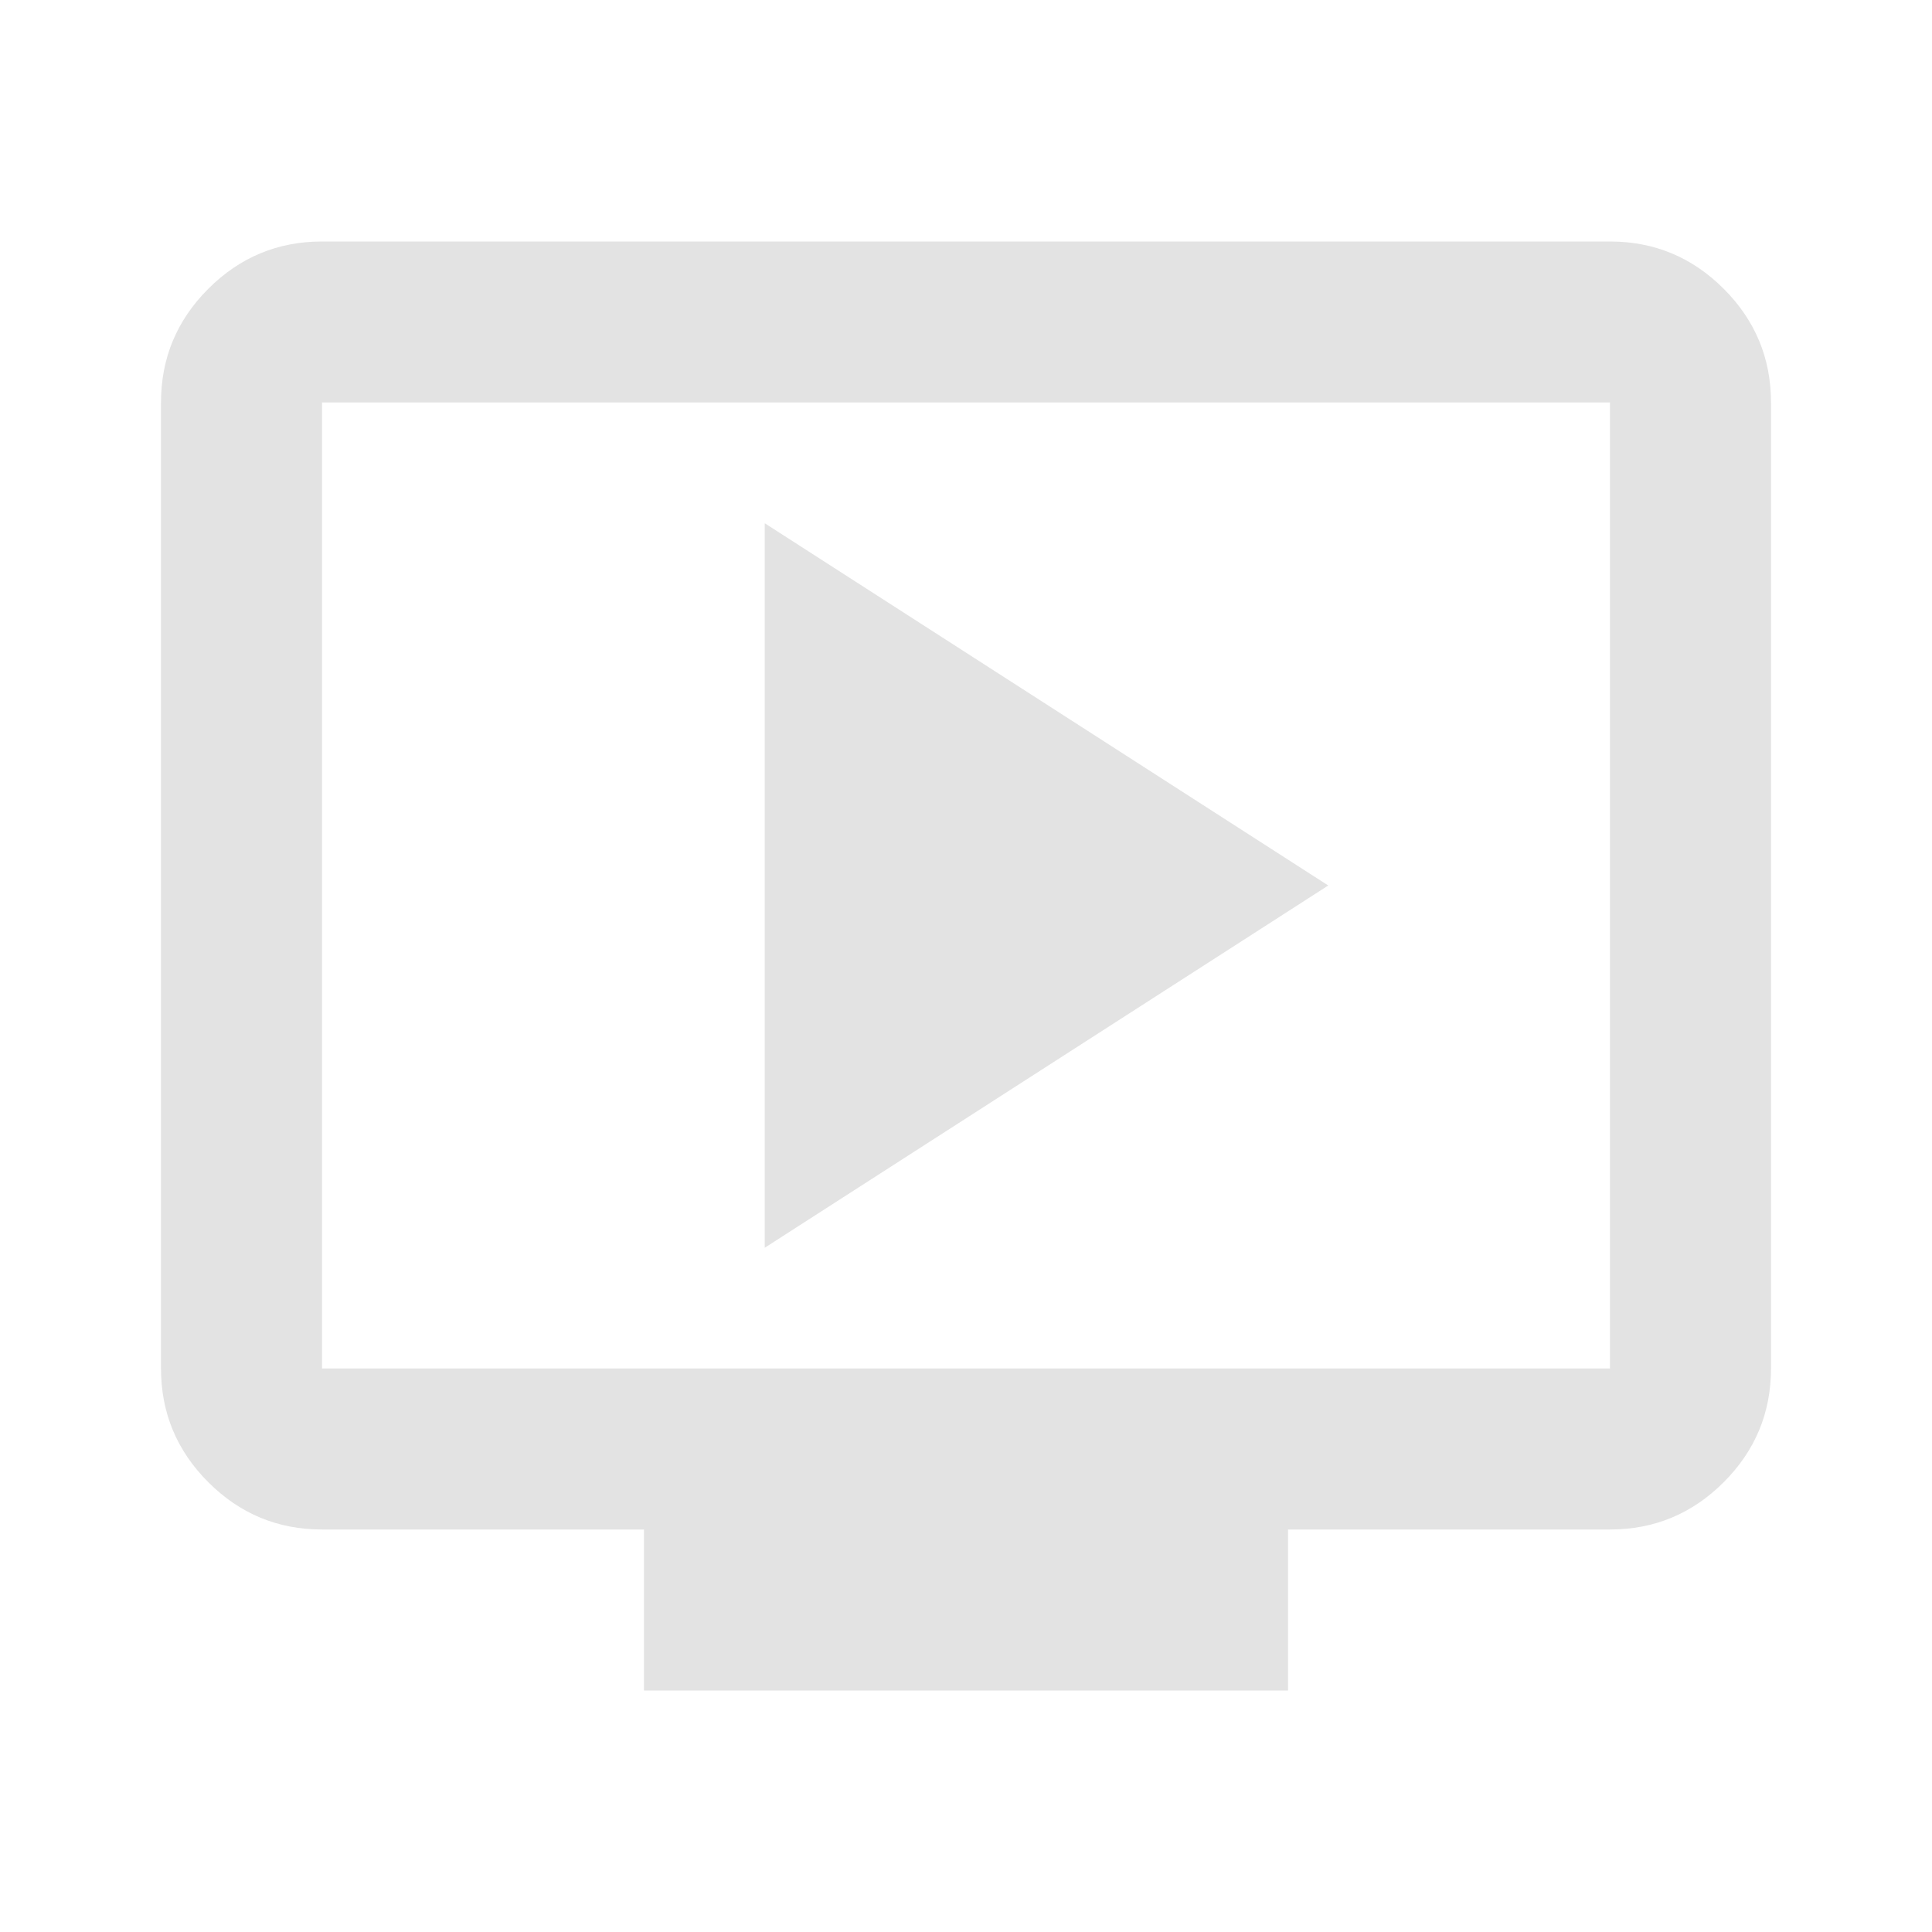
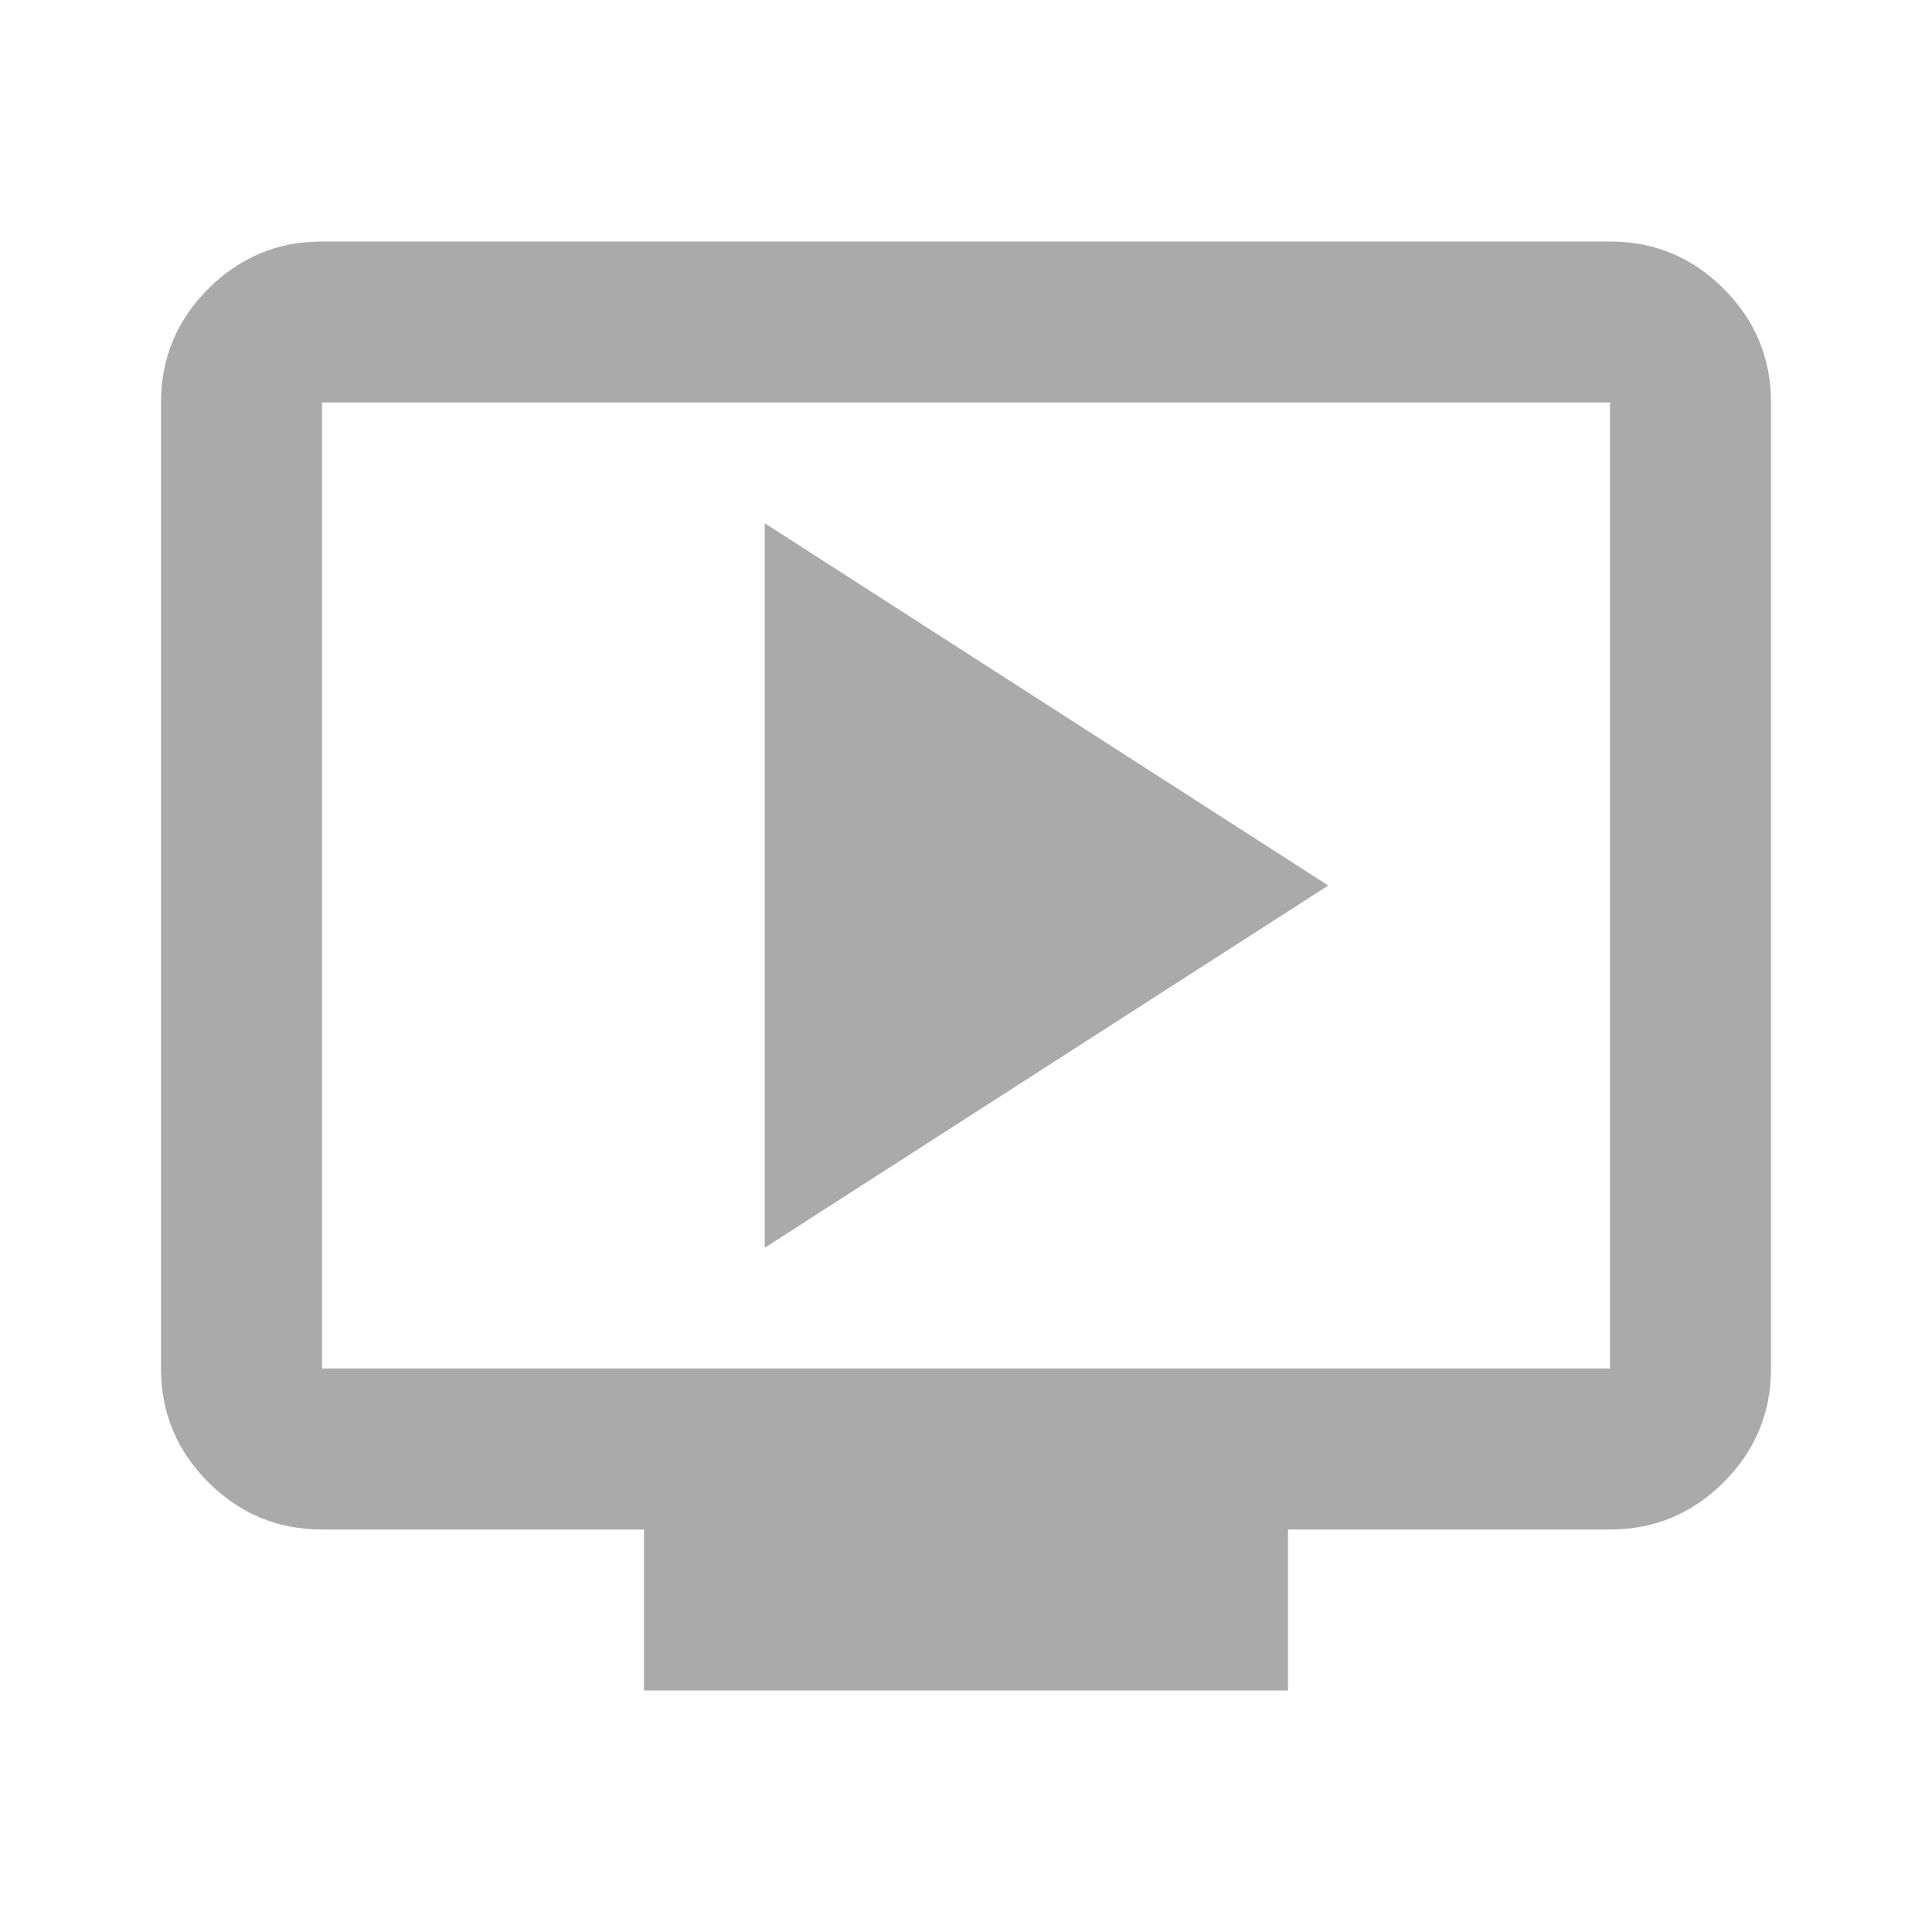
- <svg xmlns="http://www.w3.org/2000/svg" height="24px" viewBox="0 -960 960 960" width="24px" fill="#e3e3e3">
+ <svg xmlns="http://www.w3.org/2000/svg" height="24px" viewBox="0 -960 960 960" width="24px" fill="#aaaaaa">
  <path d="m380-340 280-180-280-180v360Zm-60 220v-80H160q-33 0-56.5-23.5T80-280v-480q0-33 23.5-56.5T160-840h640q33 0 56.5 23.5T880-760v480q0 33-23.5 56.5T800-200H640v80H320ZM160-280h640v-480H160v480Zm0 0v-480 480Z" />
</svg>
